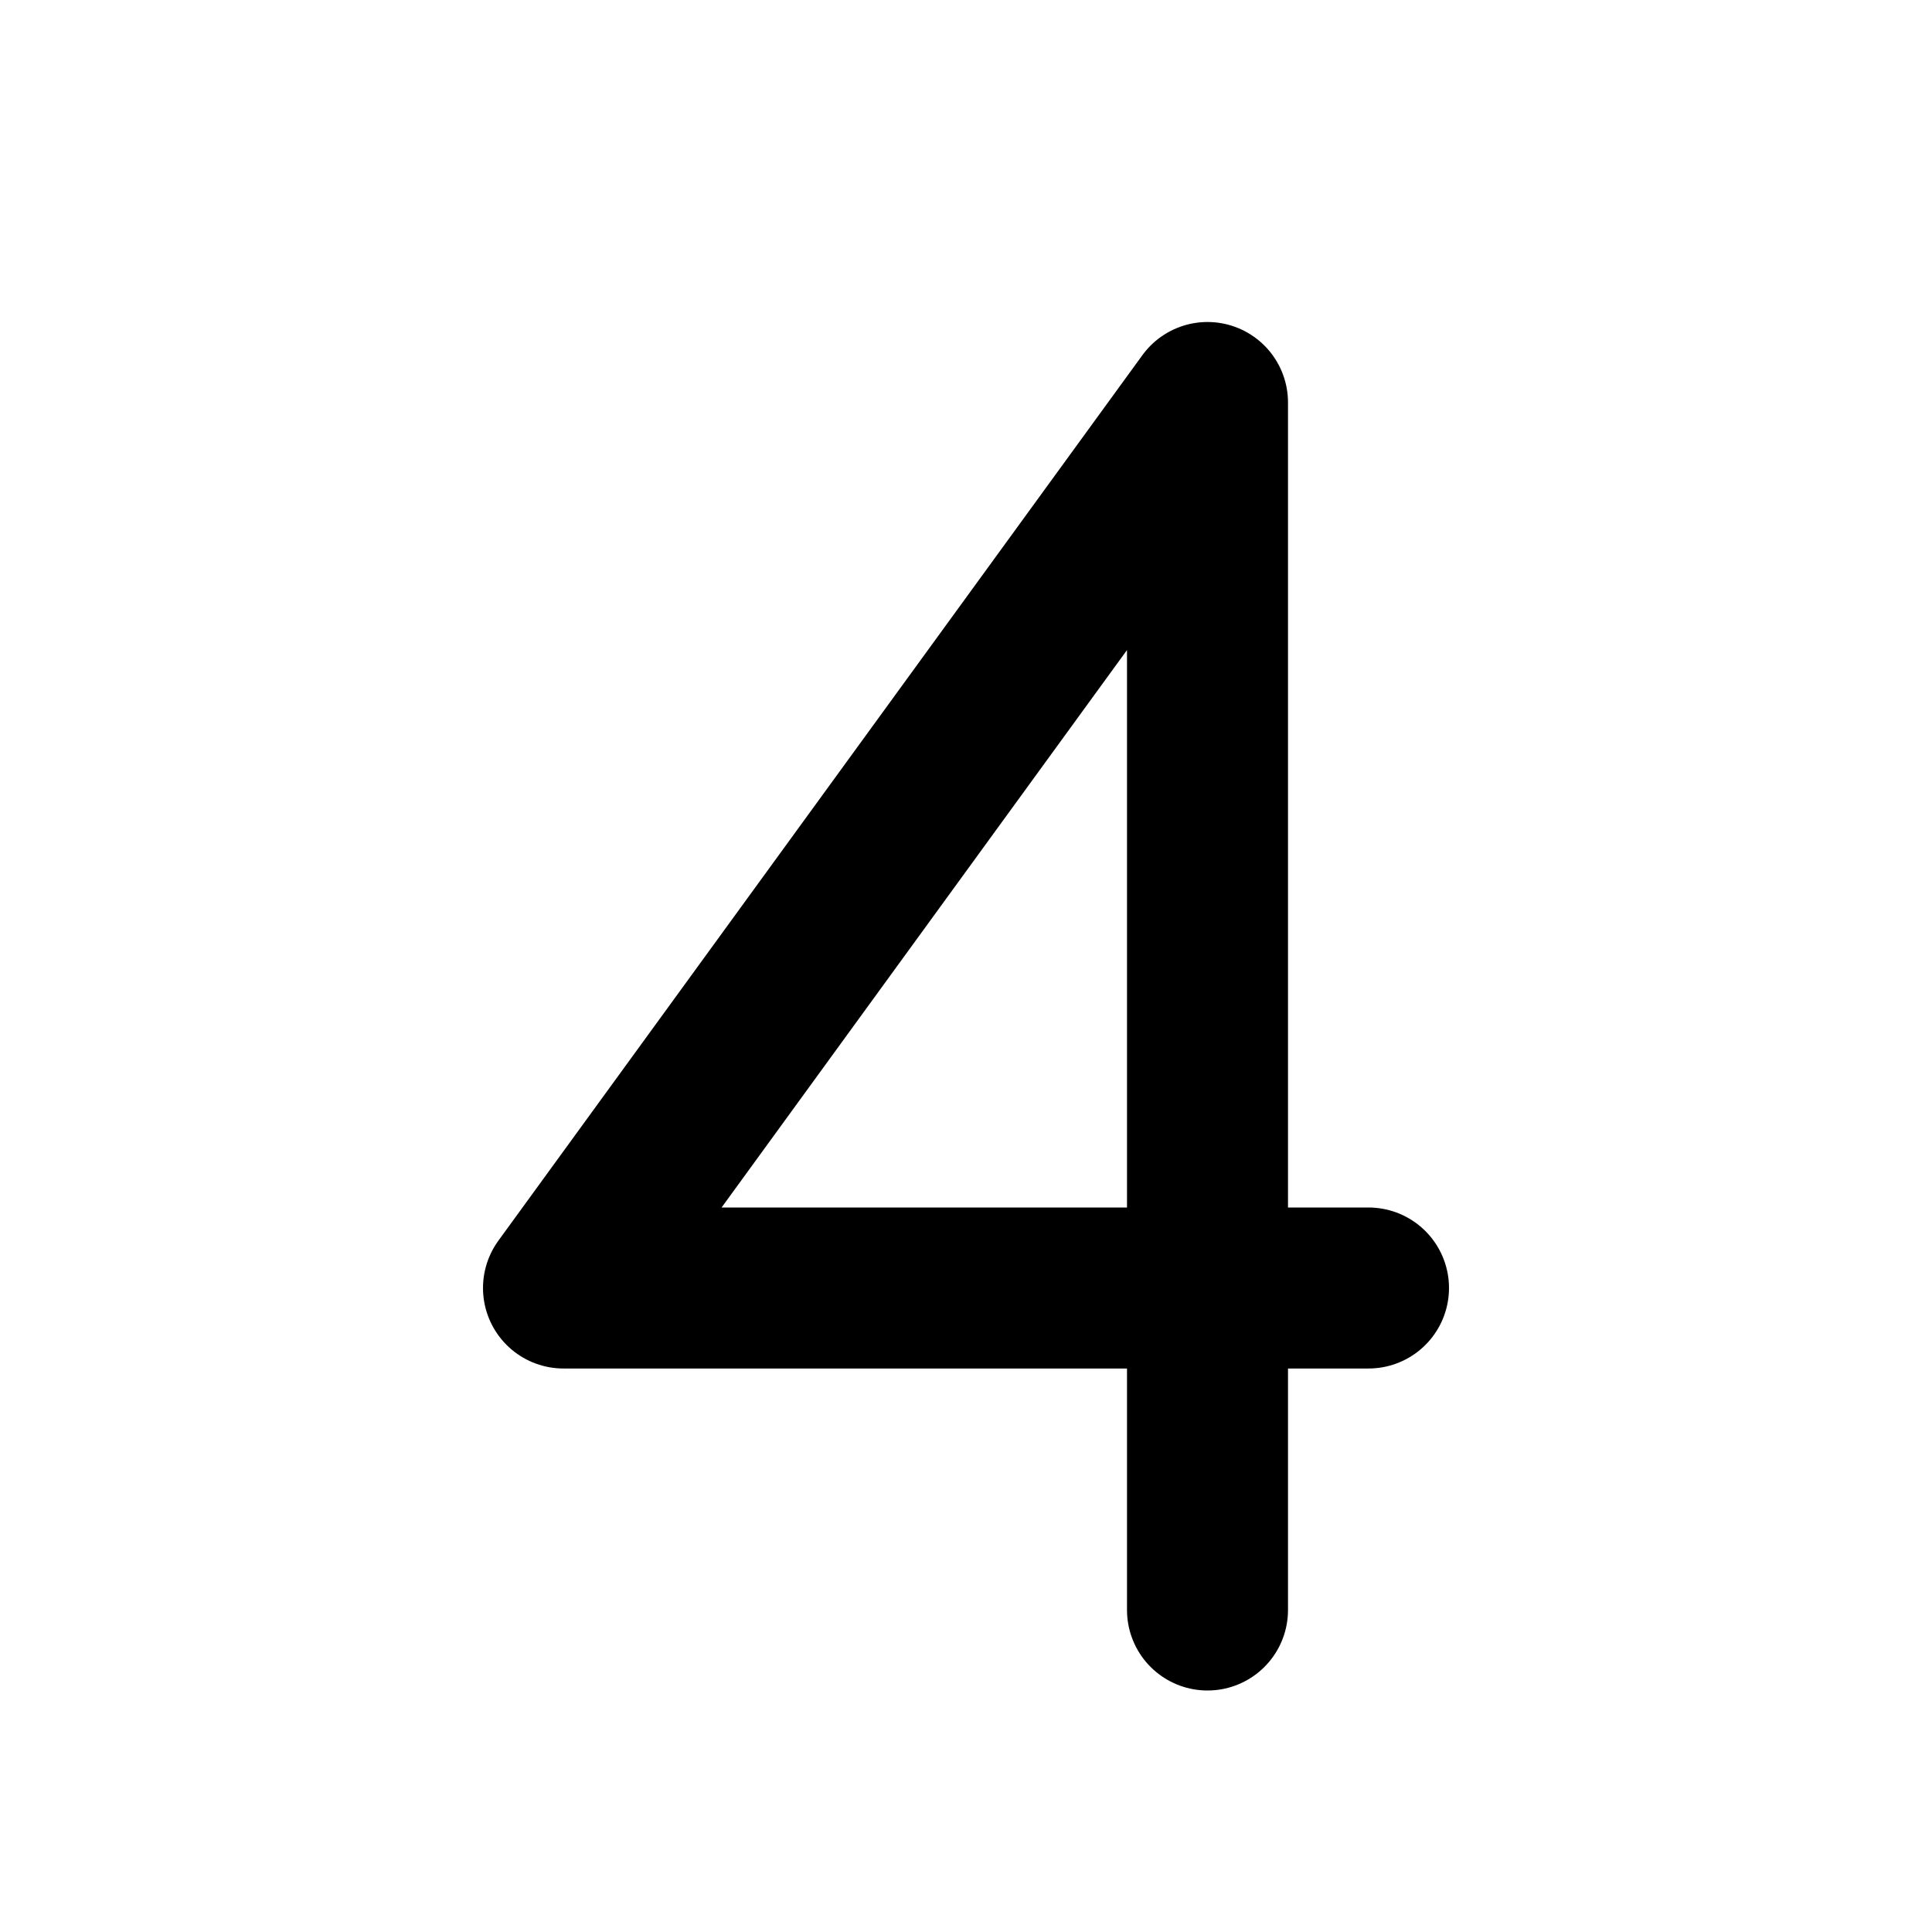
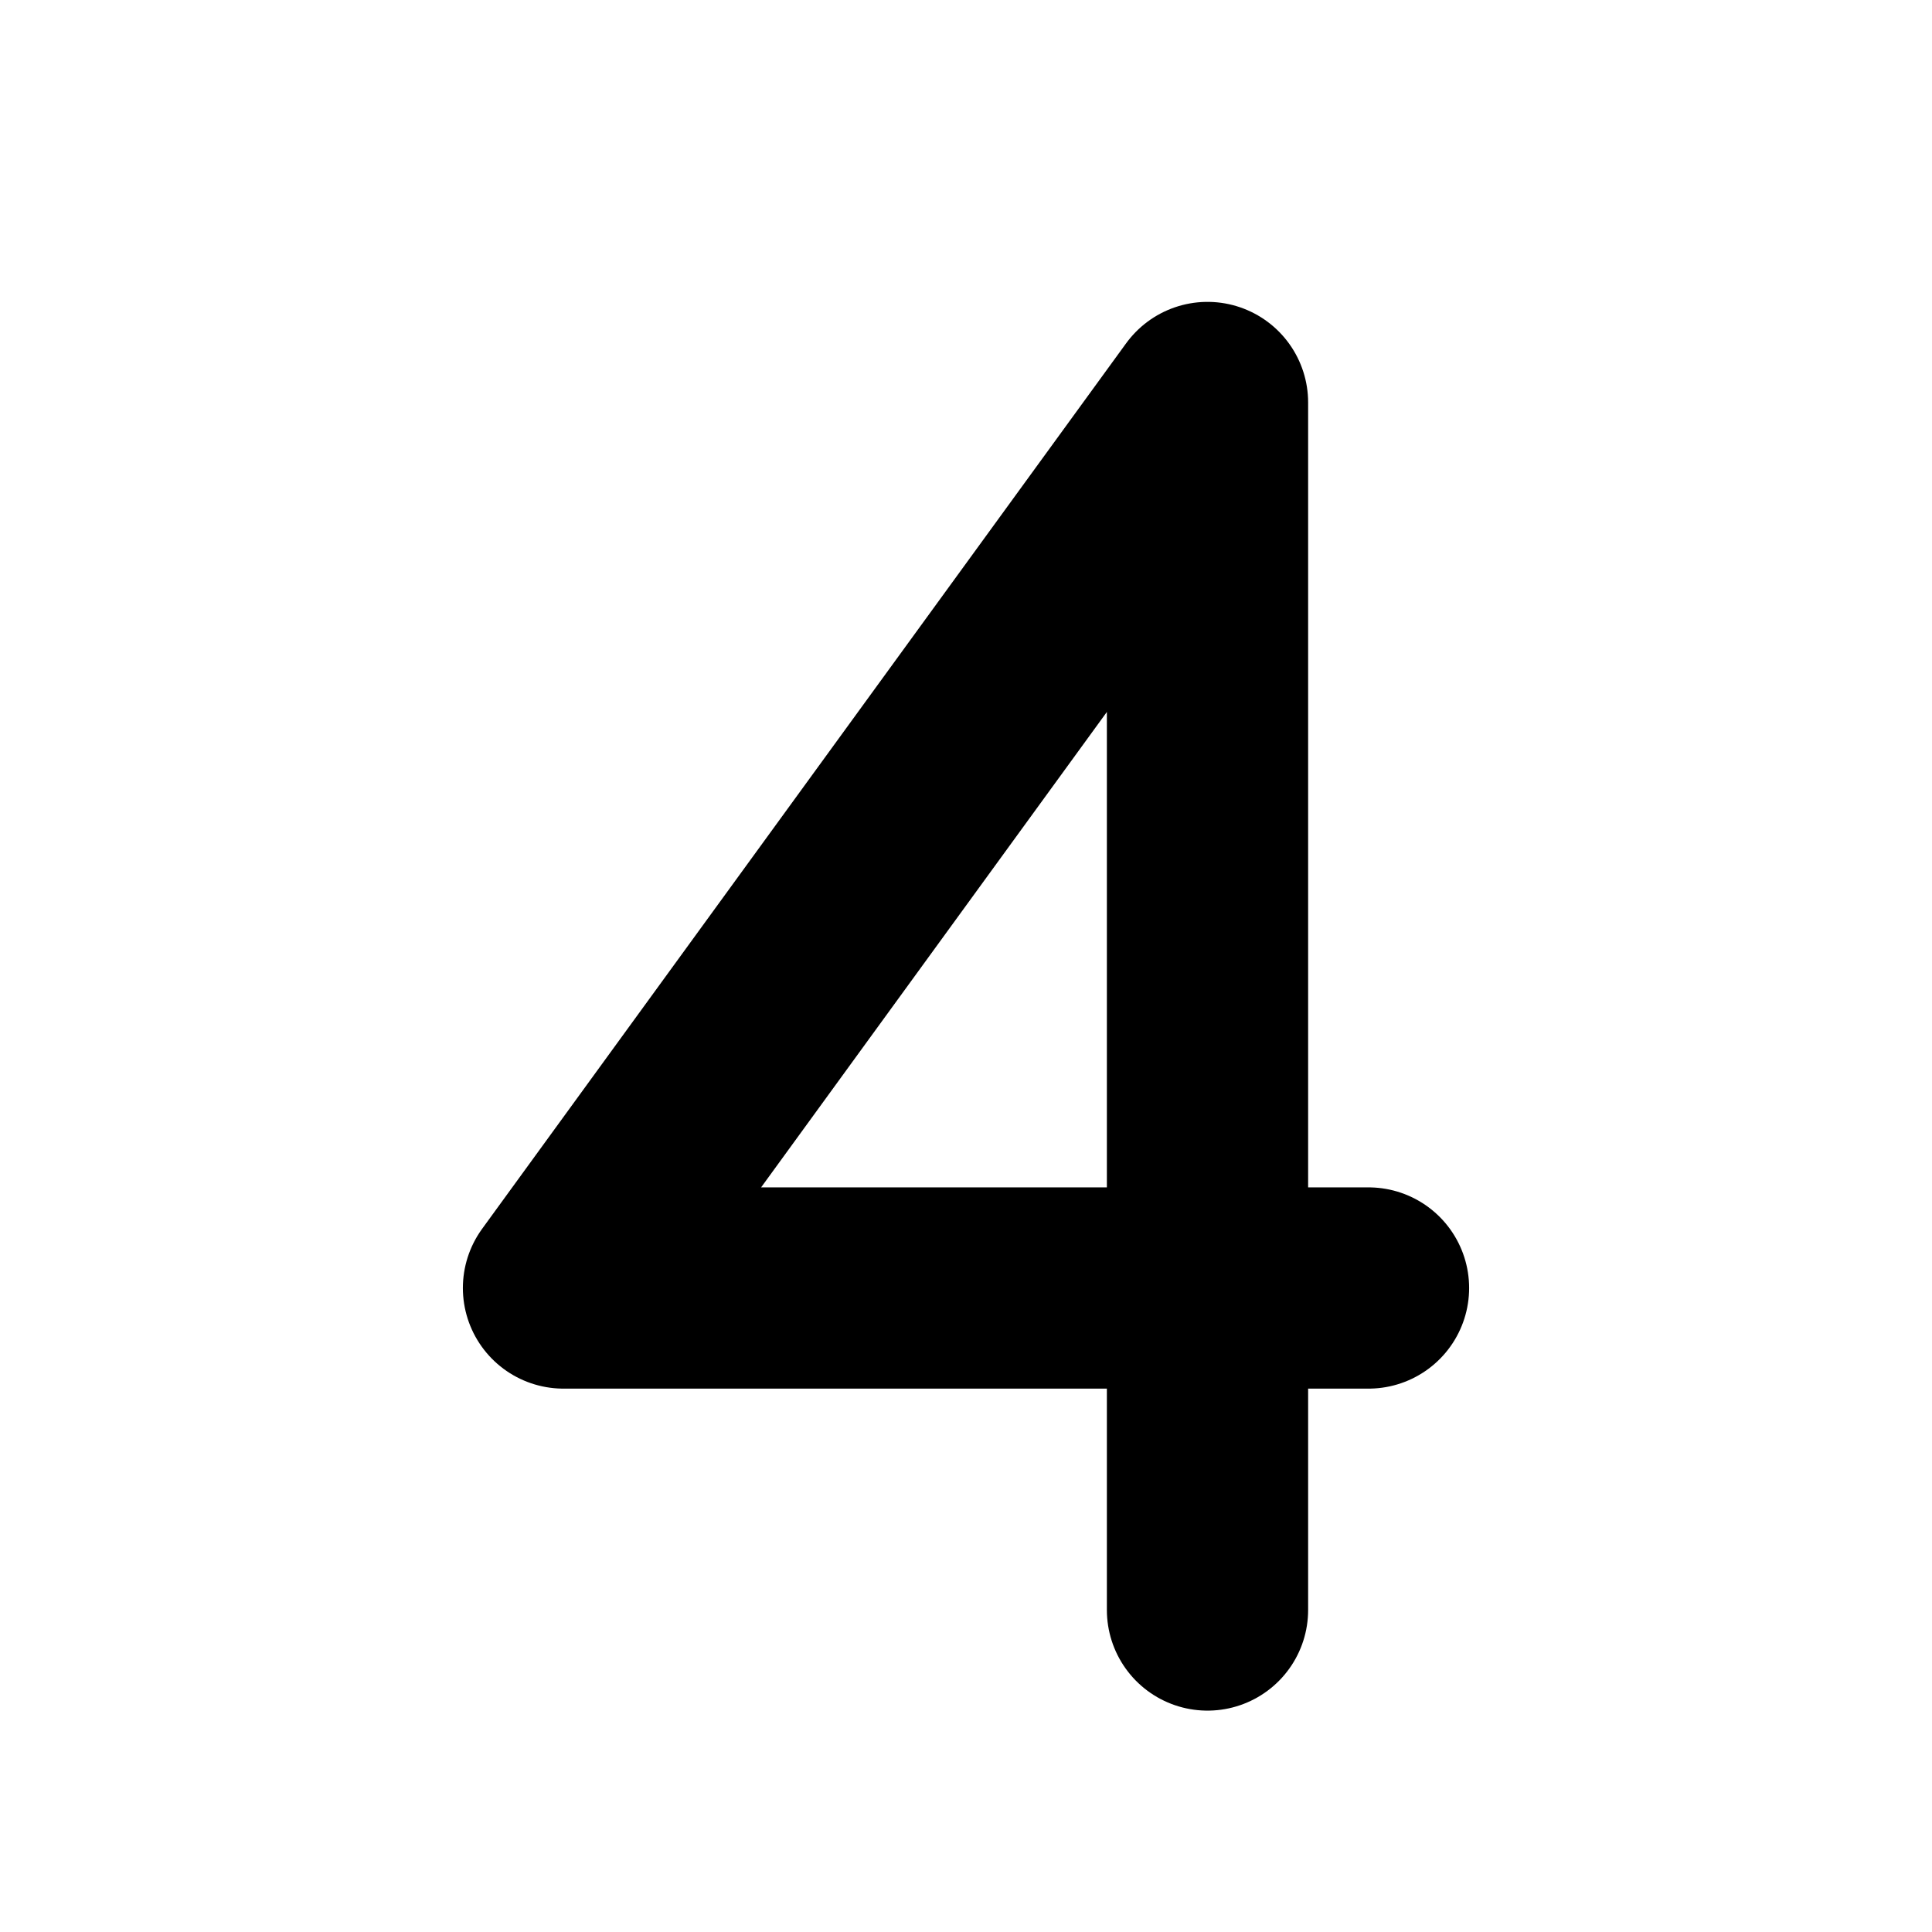
- <svg xmlns="http://www.w3.org/2000/svg" width="24" height="24" viewBox="0 0 24 24" fill="none" stroke="currentColor" stroke-width="2" stroke-linecap="round" stroke-linejoin="round">
+ <svg xmlns="http://www.w3.org/2000/svg" width="24" height="24" viewBox="0 0 24 24" fill="none" stroke="currentColor" stroke-width="2.5" stroke-linecap="round" stroke-linejoin="round">
  <path d="M15 20v-15l-8 11h10" />
</svg>
